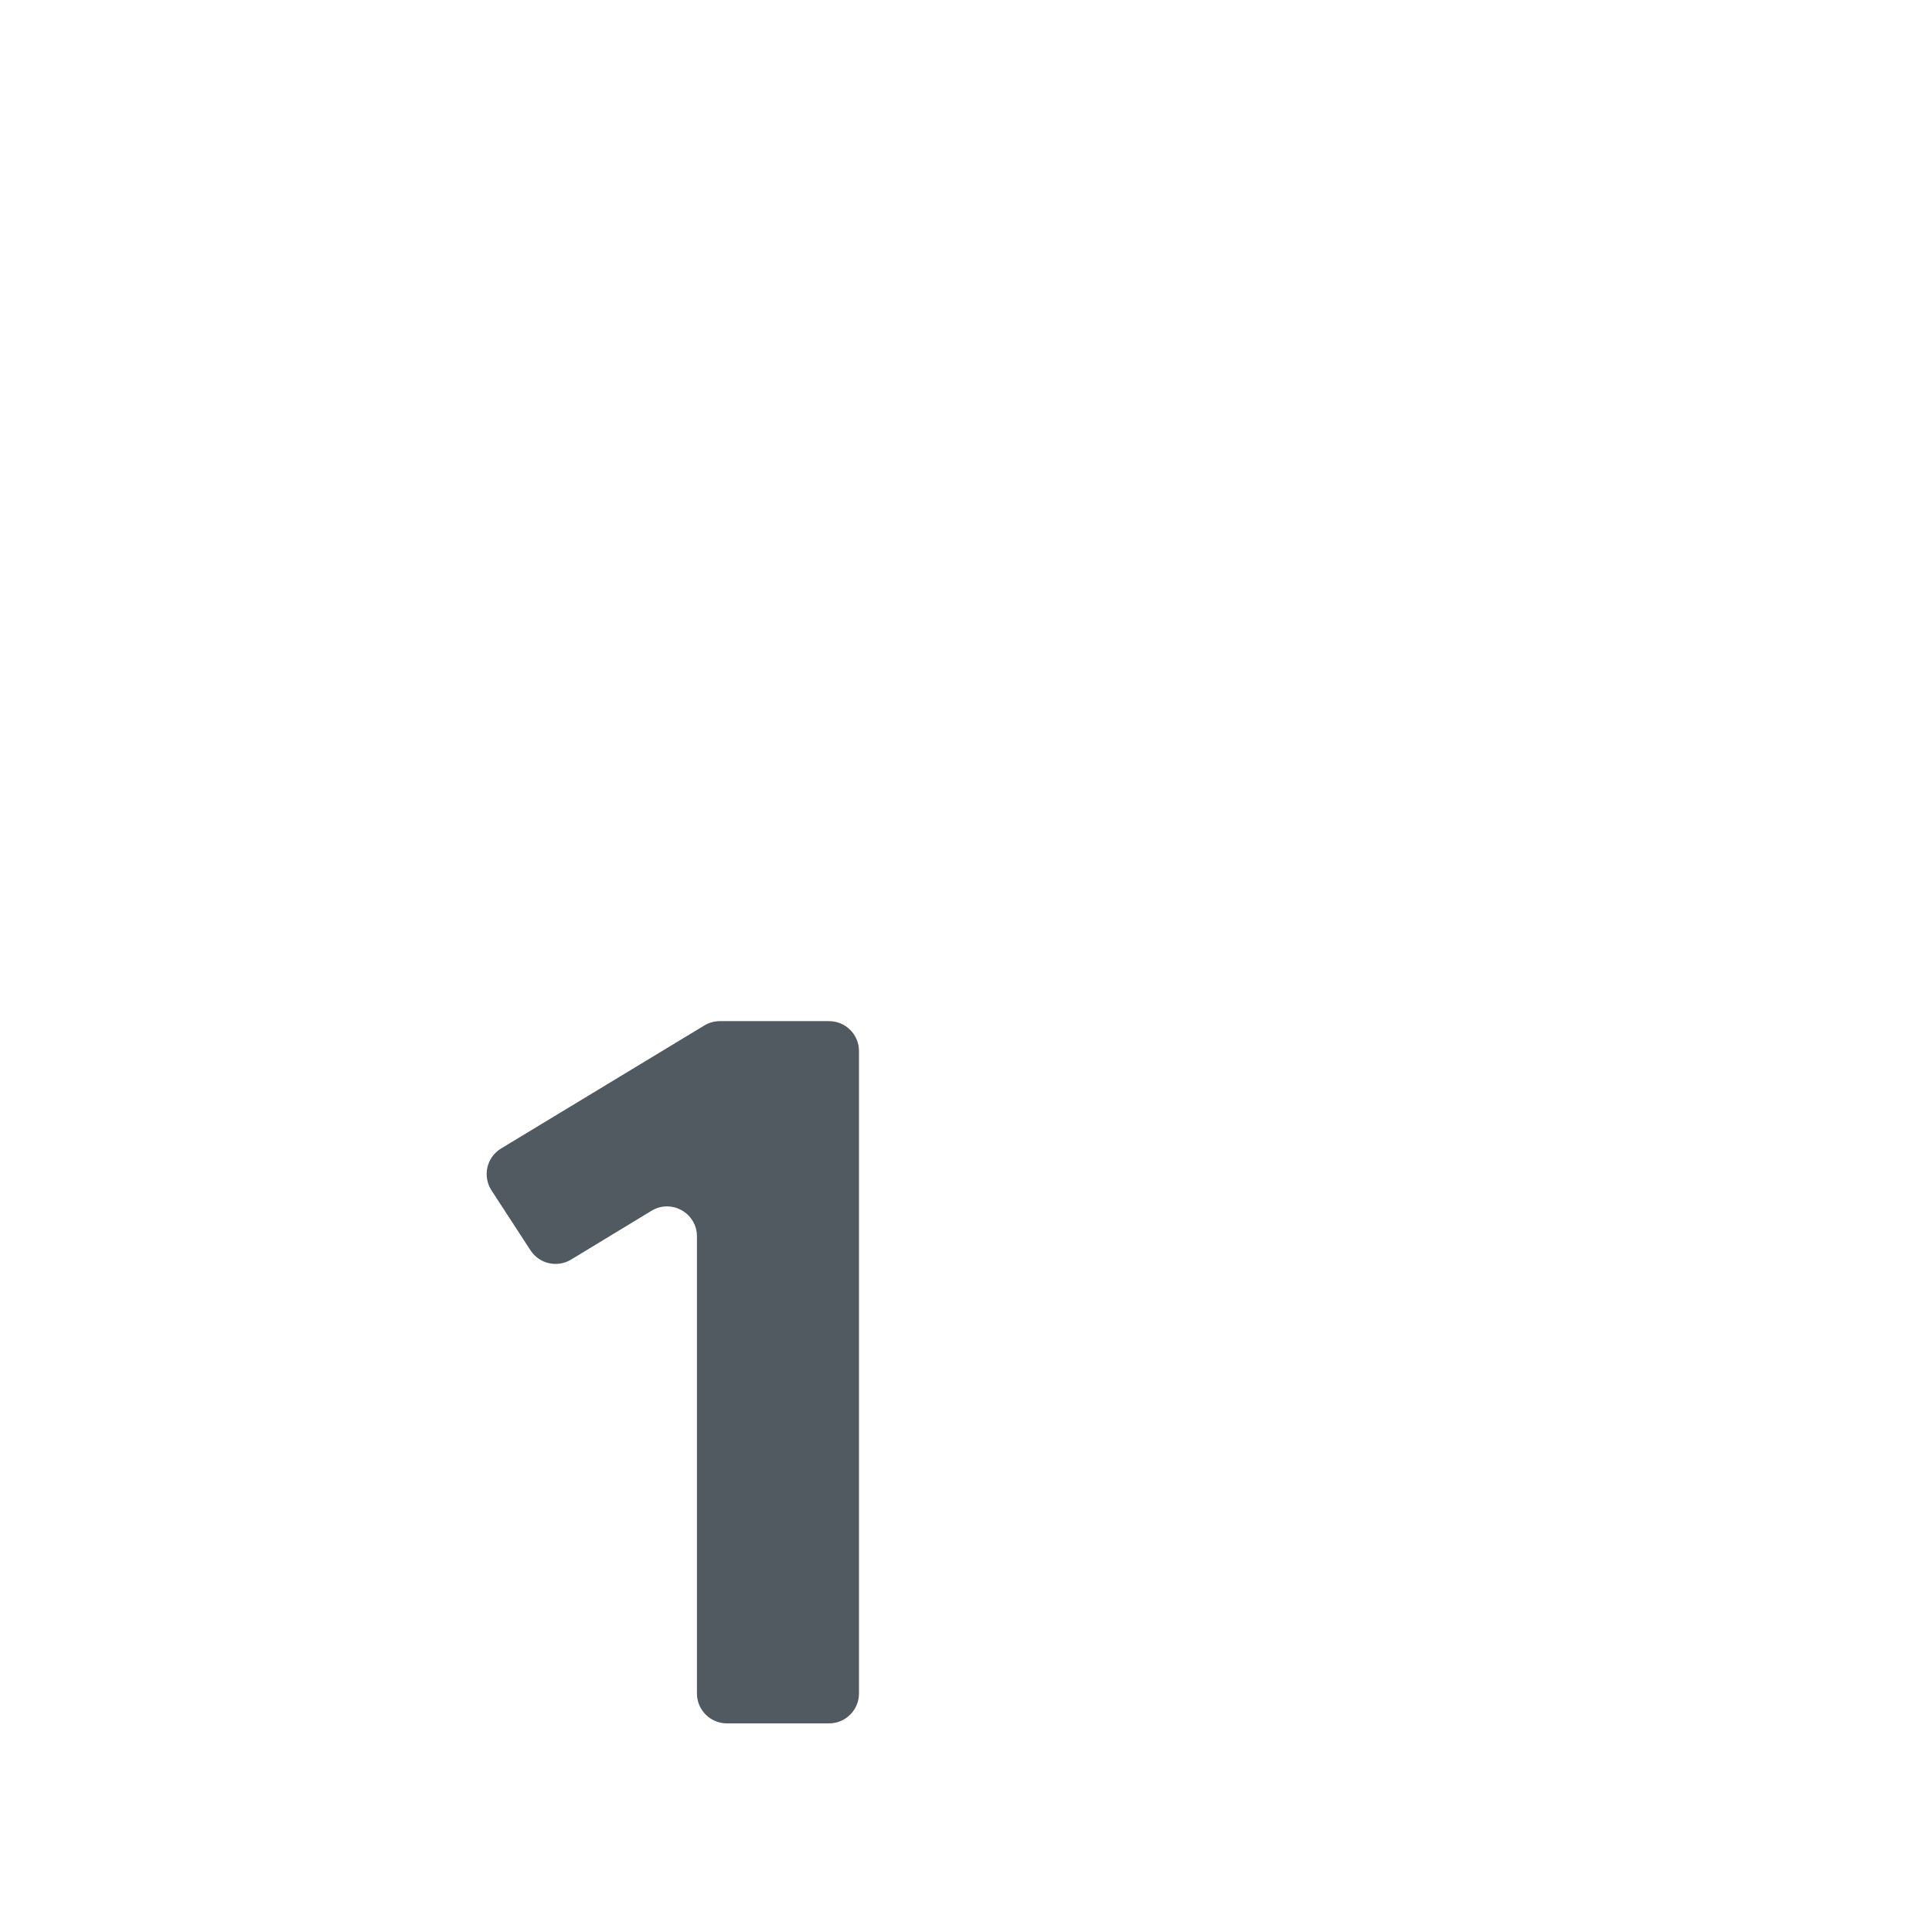
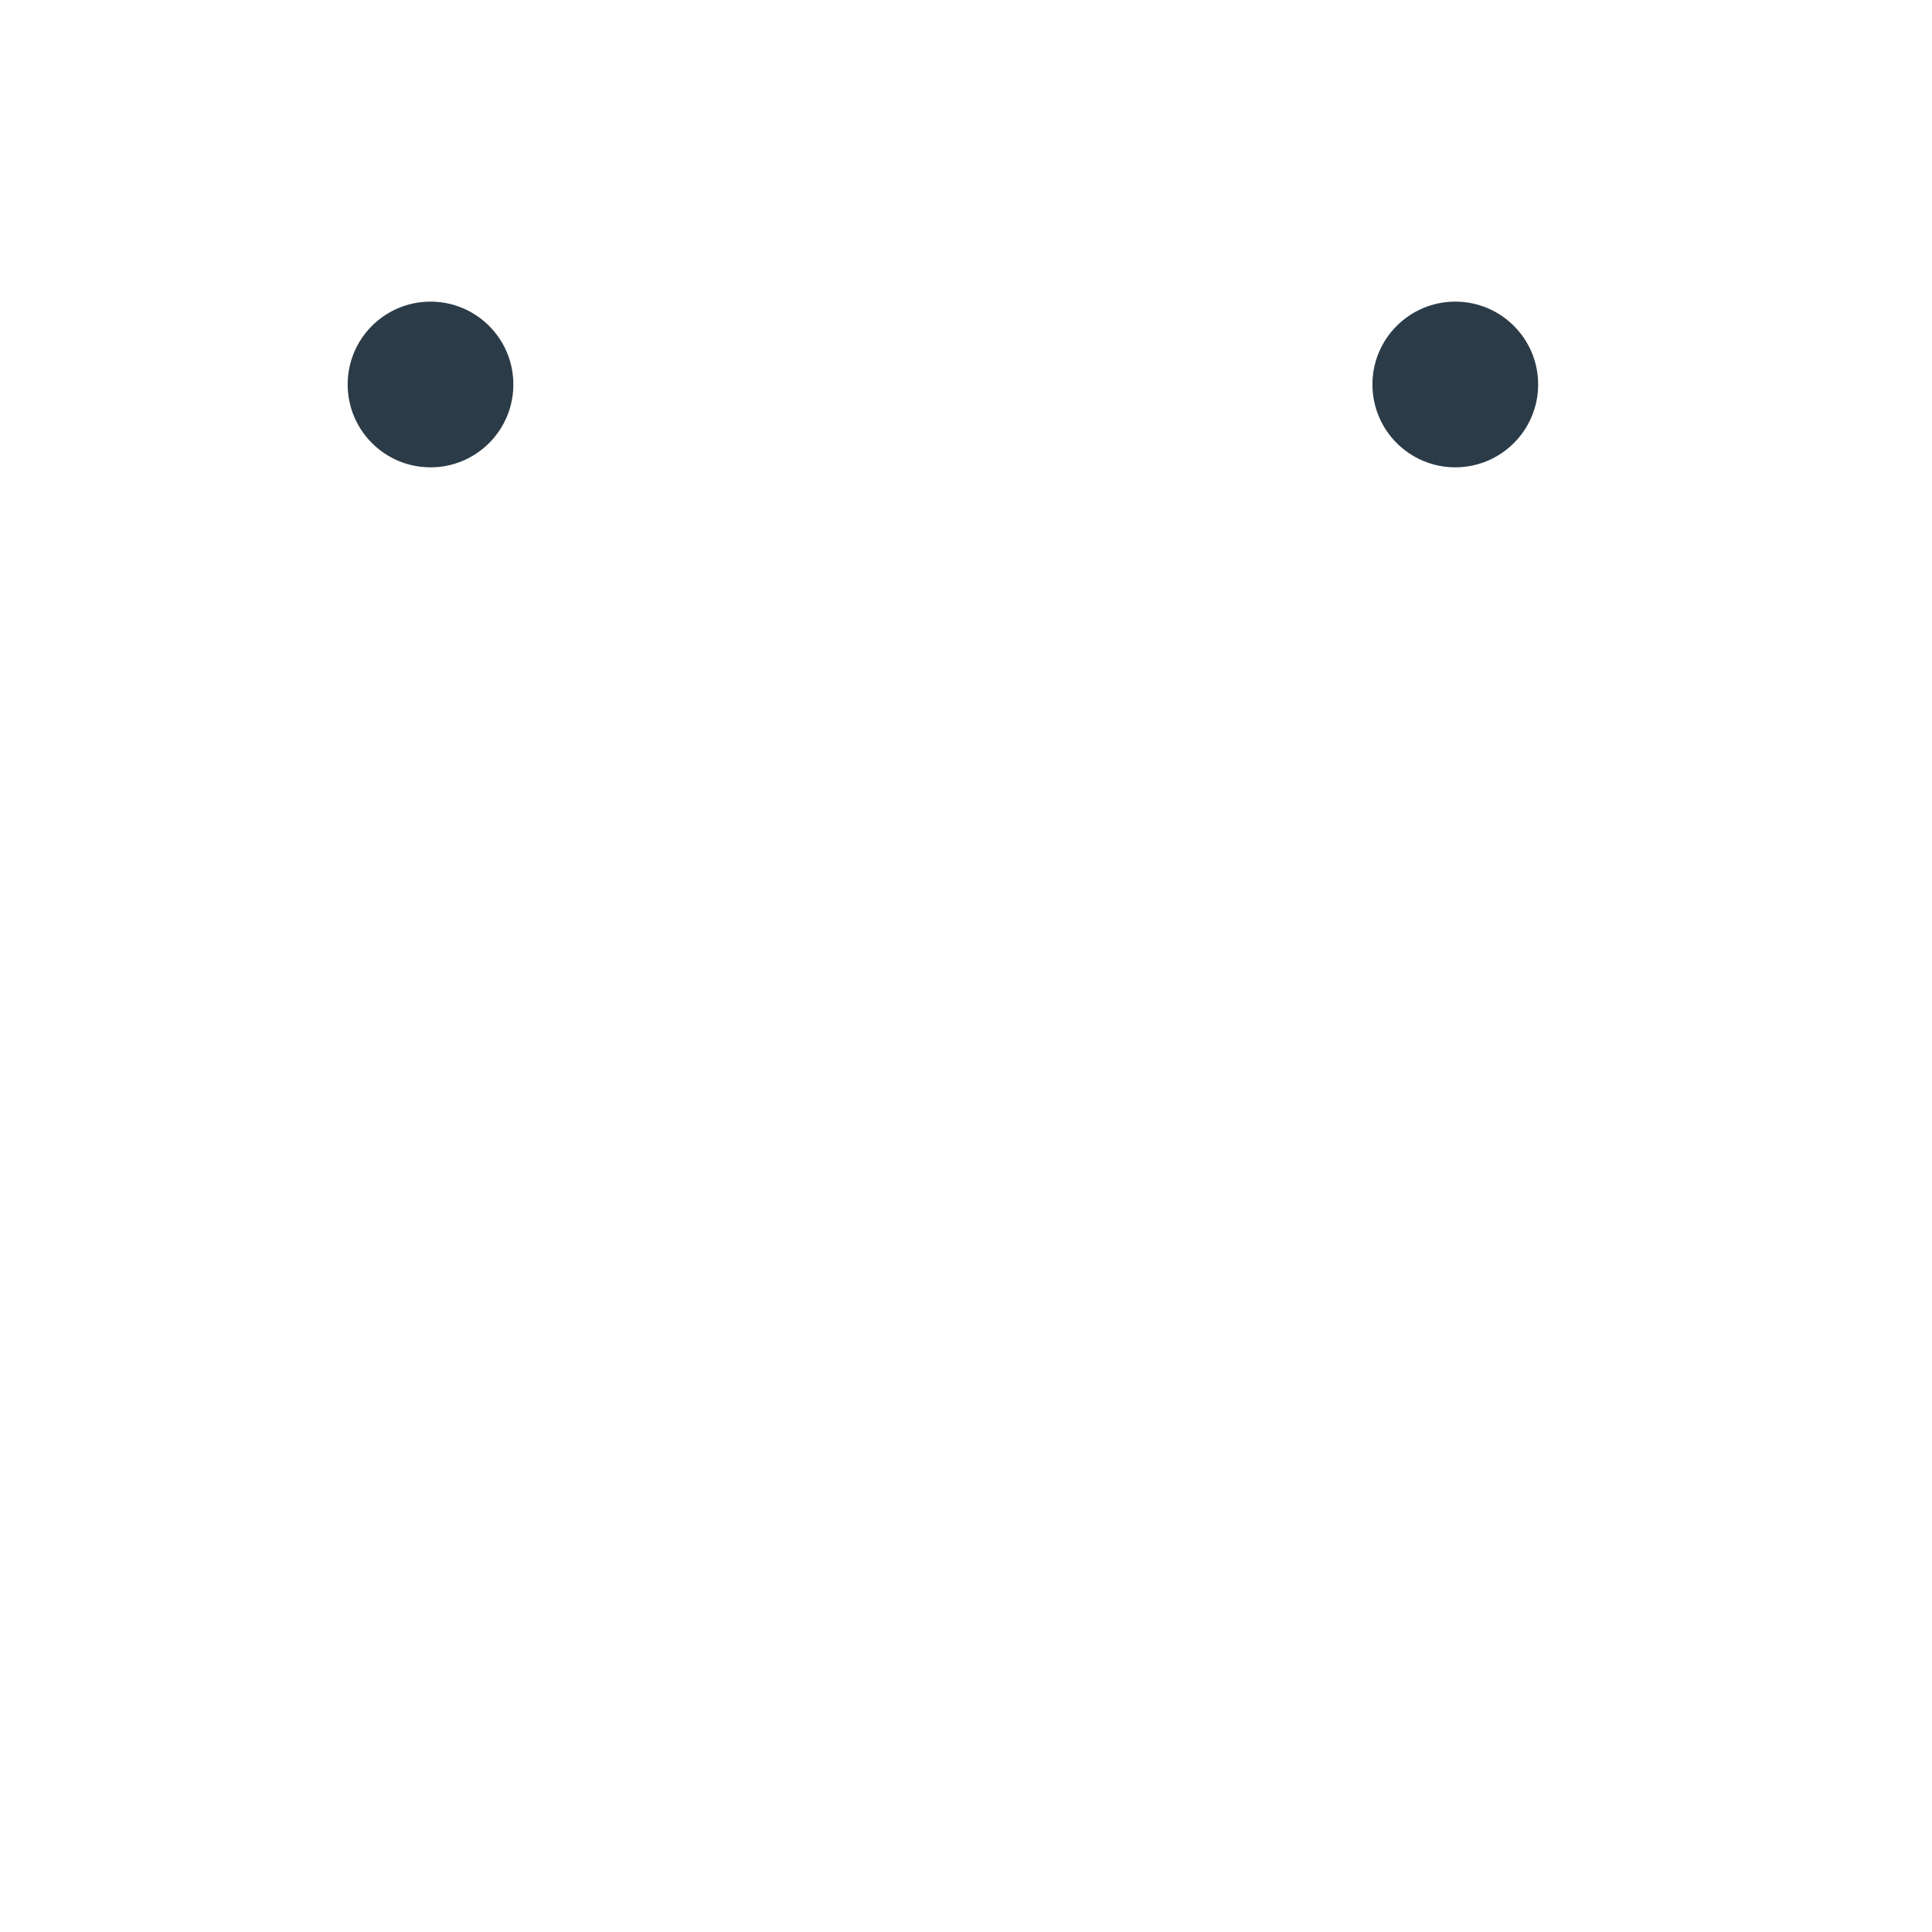
<svg xmlns="http://www.w3.org/2000/svg" version="1.1" x="0px" y="0px" viewBox="0 0 512 512" enable-background="new 0 0 512 512" xml:space="preserve">
  <g id="Layer_5">
-     <path fill="#505A60" d="M219.711,456.712h-27.087c-4.379,0-7.929-3.55-7.929-7.929V327.648c0-6.181-6.759-9.985-12.043-6.778   L151.346,333.8c-3.66,2.221-8.423,1.136-10.759-2.453l-10.334-15.876c-2.444-3.755-1.294-8.789,2.539-11.109l53.864-32.602   c1.238-0.75,2.658-1.146,4.106-1.146h28.95c4.379,0,7.929,3.55,7.929,7.929v170.239C227.64,453.162,224.09,456.712,219.711,456.712   z" />
+     <path fill="#2B3B47" d="M136.048,101.891c0,12.127-9.831,21.957-21.957,21.957s-21.957-9.831-21.957-21.957   s9.831-21.957,21.957-21.957S136.048,89.765,136.048,101.891z M385.666,79.934c-12.127,0-21.957,9.831-21.957,21.957   s9.831,21.957,21.957,21.957s21.957-9.831,21.957-21.957S397.793,79.934,385.666,79.934z" />
  </g>
  <g id="Layer_1">
</g>
</svg>
